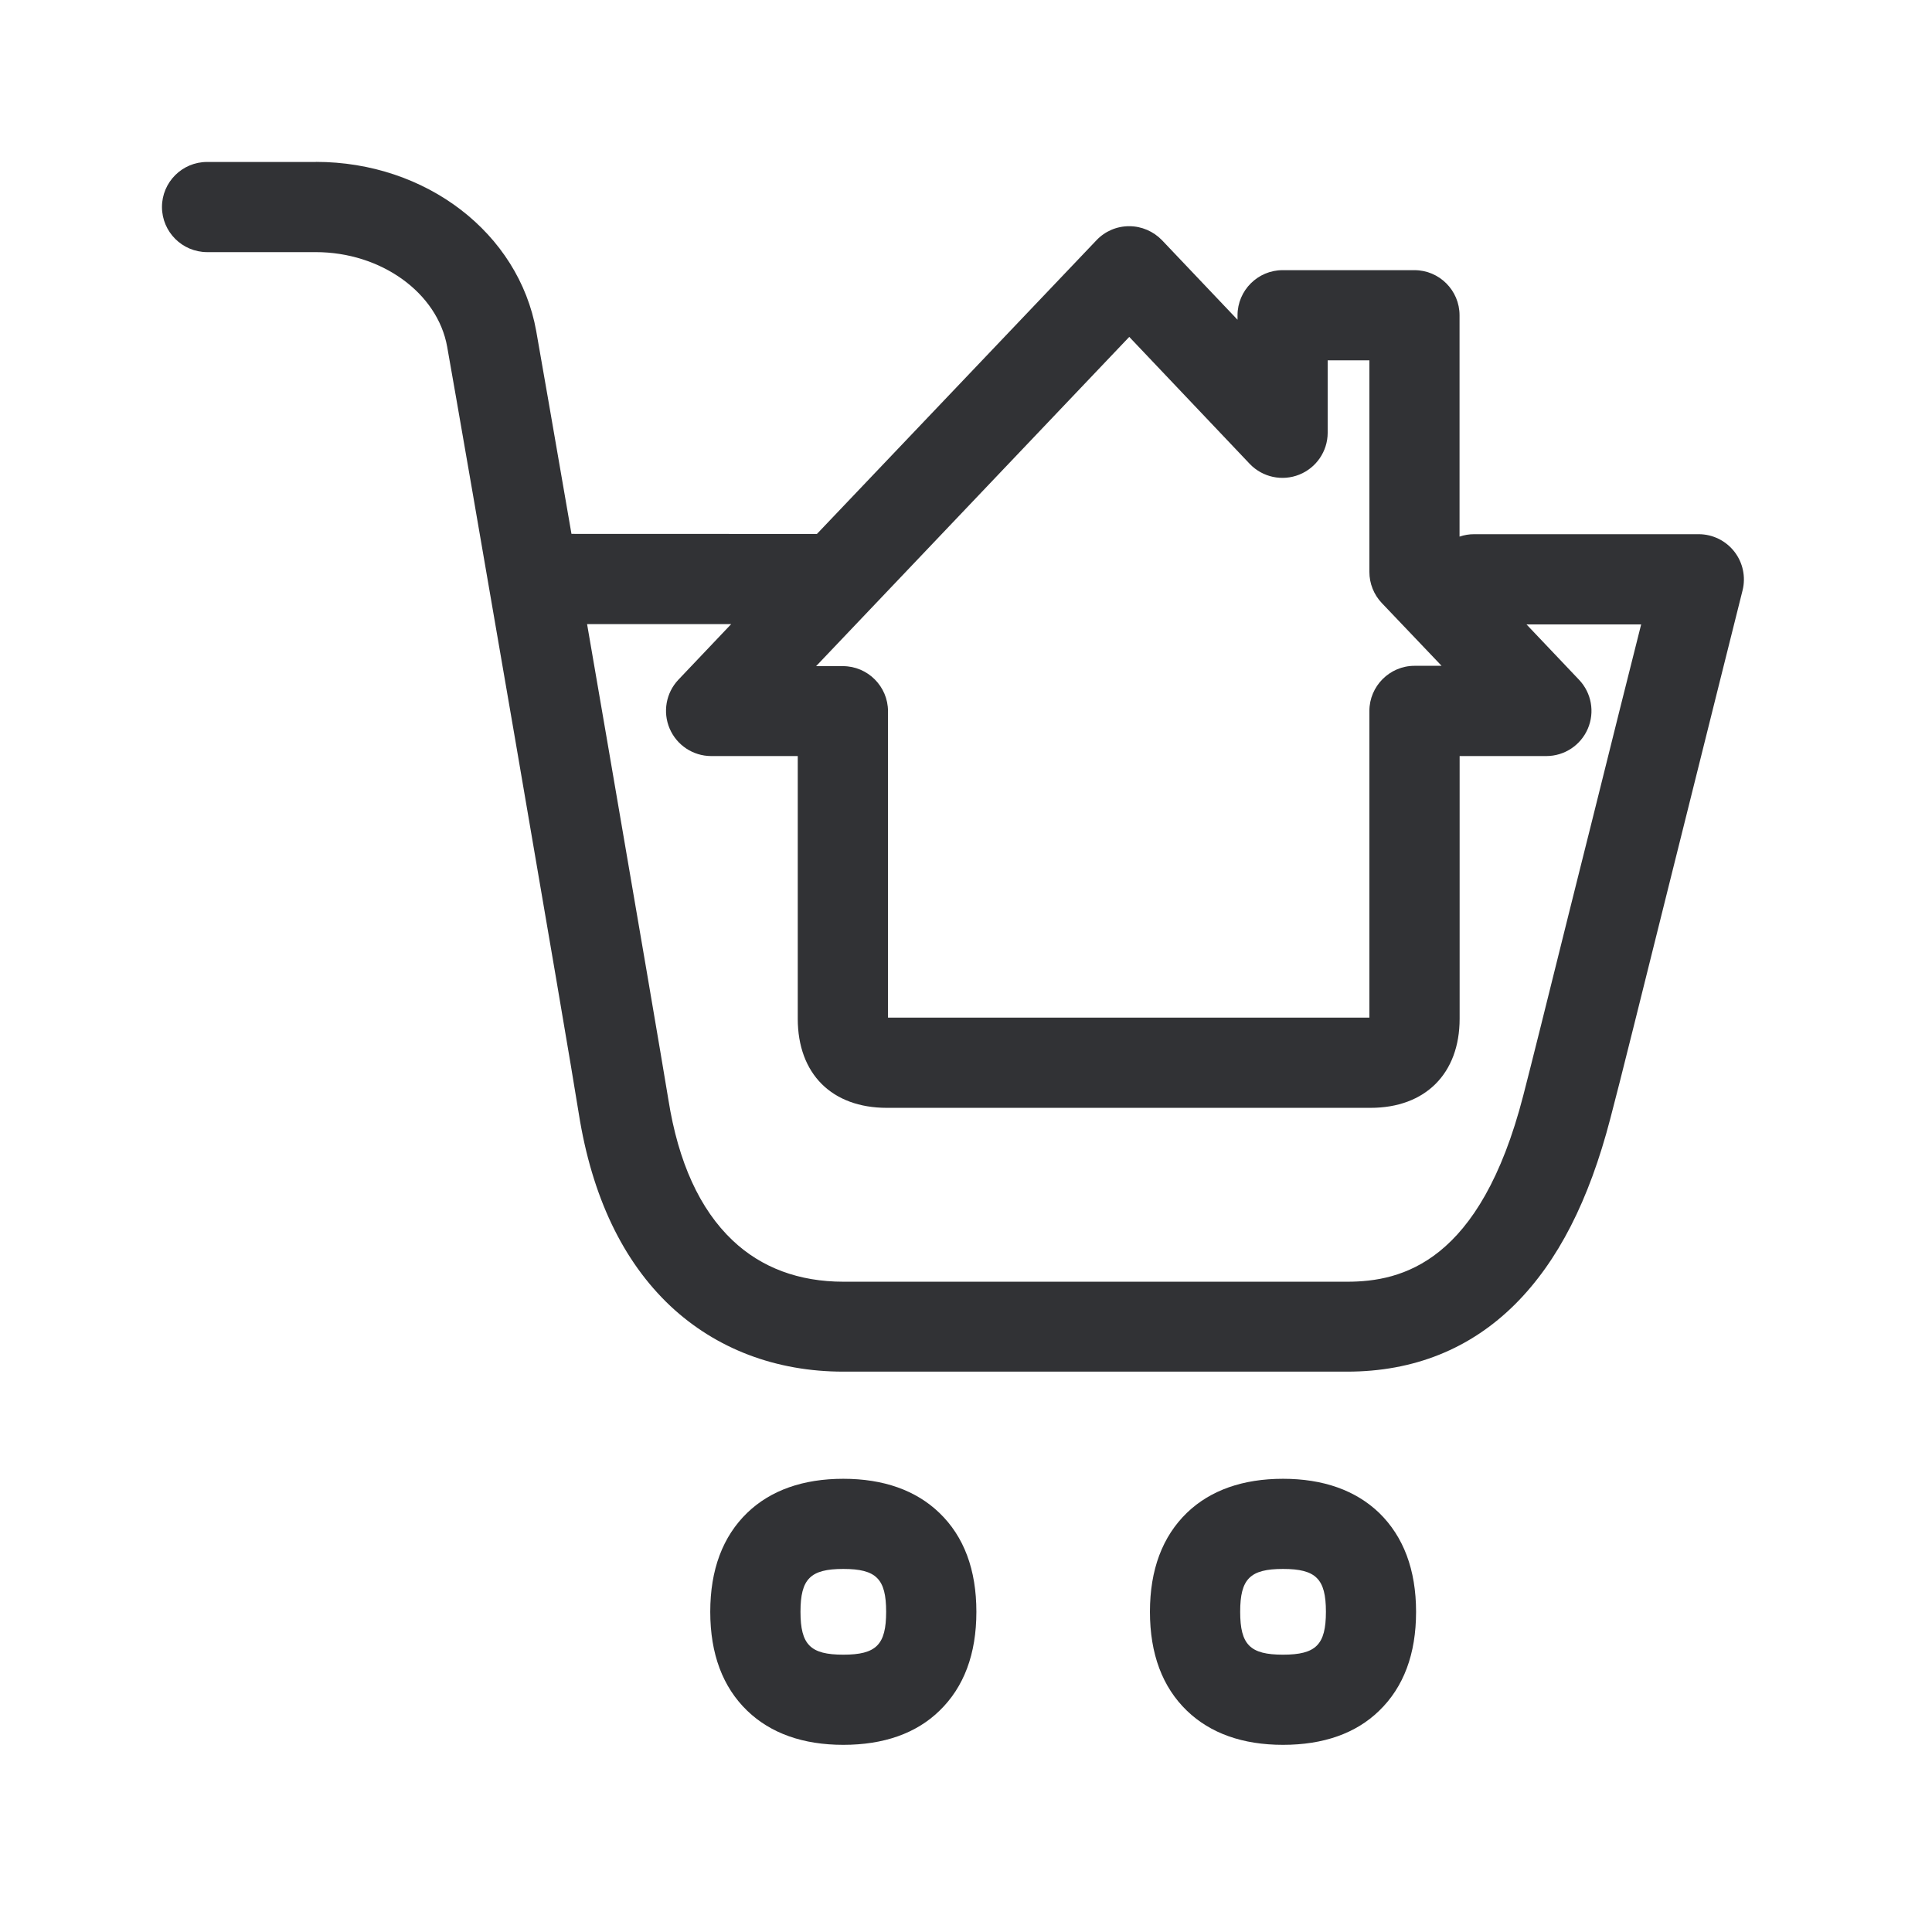
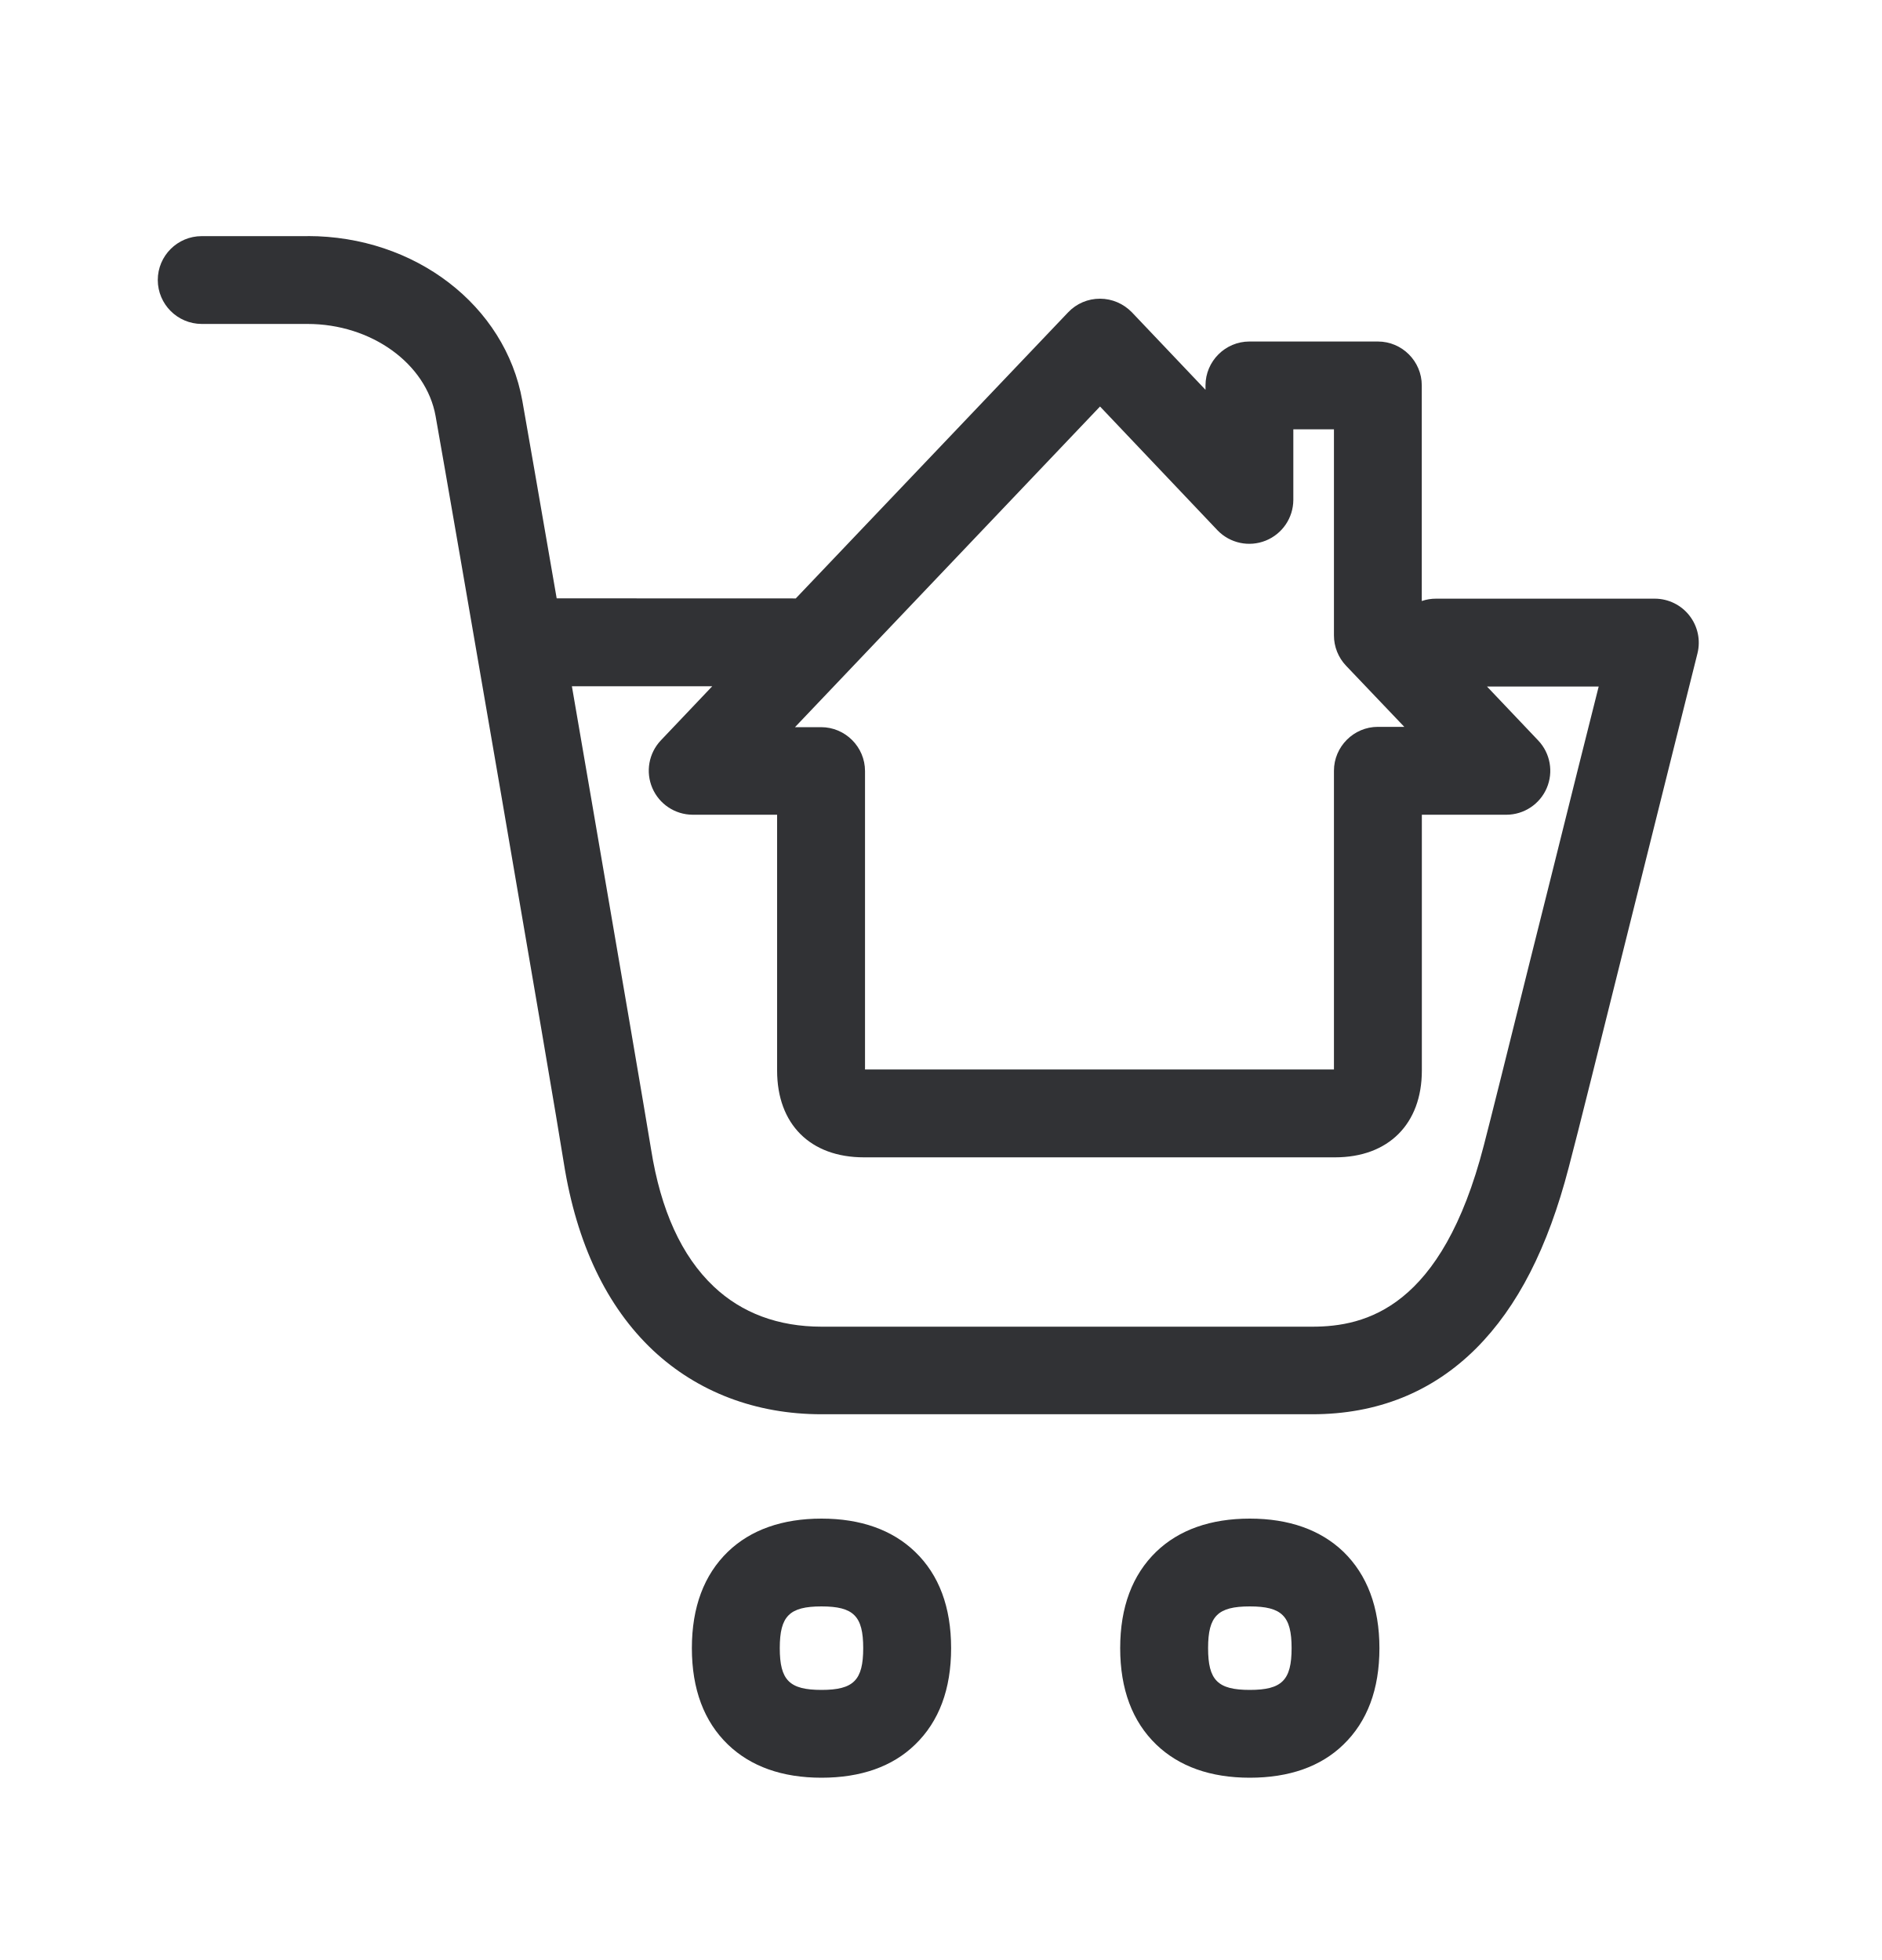
- <svg xmlns="http://www.w3.org/2000/svg" width="24" height="24" viewBox="0 0 24 24">
-   <path d="M10.476 18.37c.499 0 .902.143 1.193.423.306.294.46.706.46 1.23 0 .523-.154.935-.46 1.23-.288.28-.691.422-1.193.422-.501 0-.902-.143-1.193-.423-.305-.294-.46-.706-.46-1.23 0-.523.155-.935.46-1.23.291-.28.695-.422 1.193-.422zm5.462 0c.499 0 .902.143 1.194.423.302.294.459.706.459 1.23 0 .523-.154.935-.46 1.23-.288.28-.691.422-1.193.422-.501 0-.902-.143-1.193-.423-.305-.294-.46-.706-.46-1.23 0-.523.155-.935.46-1.23.291-.28.695-.422 1.193-.422zm-5.462 1.12c-.409 0-.532.123-.532.532 0 .41.123.533.532.533.41 0 .532-.124.532-.533 0-.409-.123-.532-.532-.532zm5.462 0c-.409 0-.532.123-.532.532 0 .41.123.533.532.533.41 0 .533-.124.533-.533 0-.409-.124-.532-.533-.532zM3.924 2.011c1.367 0 2.519.883 2.737 2.101.049.272.221 1.267.438 2.52l3.035.001h.014l3.474-3.65a.557.557 0 01.406-.173c.154 0 .3.064.406.173l.939.989v-.056c0-.308.252-.56.56-.56h1.638c.309 0 .56.252.56.56v2.75a.555.555 0 01.183-.03h2.79a.562.562 0 01.543.697c-.154.611-.445 1.782-.756 3.026l-.126.504c-.335 1.342-.652 2.624-.76 3.028-.266 1.025-.652 1.778-1.181 2.308-.558.557-1.261.84-2.09.84h-6.258c-.837 0-1.58-.283-2.148-.815-.591-.557-.975-1.361-1.138-2.39-.128-.82-1.45-8.492-1.635-9.526-.12-.672-.821-1.176-1.633-1.176h-1.35a.562.562 0 01-.56-.56c0-.309.251-.56.56-.56h1.352zm15.692 6.434a.561.561 0 01-.406.947h-1.078v3.263c0 .681-.426 1.107-1.107 1.107h-6.008c-.684 0-1.107-.423-1.107-1.107V9.392H8.832a.562.562 0 01-.406-.947l.657-.692h-1.79l.133.773.118.685c.353 2.052.69 4.027.759 4.45.123.776.389 1.361.798 1.748.358.339.823.513 1.378.513h6.255c.683 0 1.653-.239 2.188-2.311.085-.326.31-1.23.57-2.277l.123-.492.126-.503.063-.252c.216-.866.423-1.7.583-2.33h-1.424l.653.688zm-5.588-4.26l-3.89 4.09h.333c.308 0 .56.252.56.56v3.806h5.98v-3.81c0-.307.252-.56.56-.56h.337l-.743-.78a.561.561 0 01-.154-.387V4.476h-.518v.902a.562.562 0 01-.966.387l-1.499-1.58z" fill="#313235" fill-rule="nonzero" />
+ <svg xmlns="http://www.w3.org/2000/svg" width="24" height="25" viewBox="0 0 24 25">
+   <path d="M10.476 19.37c.499 0 .902.143 1.193.423.306.294.46.706.46 1.23 0 .523-.154.935-.46 1.23-.288.28-.691.422-1.193.422-.501 0-.902-.143-1.193-.423-.305-.294-.46-.706-.46-1.23 0-.523.155-.935.46-1.23.291-.28.695-.422 1.193-.422zm5.462 0c.499 0 .902.143 1.194.423.302.294.459.706.459 1.23 0 .523-.154.935-.46 1.23-.288.28-.691.422-1.193.422-.501 0-.902-.143-1.193-.423-.305-.294-.46-.706-.46-1.23 0-.523.155-.935.46-1.23.291-.28.695-.422 1.193-.422zm-5.462 1.12c-.409 0-.532.123-.532.532 0 .41.123.533.532.533.41 0 .532-.124.532-.533 0-.409-.123-.532-.532-.532zm5.462 0c-.409 0-.532.123-.532.532 0 .41.123.533.532.533.41 0 .533-.124.533-.533 0-.409-.124-.532-.533-.532zM3.924 3.011c1.367 0 2.519.883 2.737 2.101.049.272.221 1.267.438 2.52l3.035.001h.014l3.474-3.65a.557.557 0 01.406-.173c.154 0 .3.064.406.173l.939.989v-.056c0-.308.252-.56.56-.56h1.638c.309 0 .56.252.56.56v2.75a.555.555 0 01.183-.03h2.79a.562.562 0 01.543.697c-.154.611-.445 1.782-.756 3.026l-.126.504c-.335 1.342-.652 2.624-.76 3.028-.266 1.025-.652 1.778-1.181 2.308-.558.557-1.261.84-2.09.84h-6.258c-.837 0-1.58-.283-2.148-.815-.591-.557-.975-1.361-1.138-2.39-.128-.82-1.45-8.492-1.635-9.526-.12-.672-.821-1.176-1.633-1.176h-1.35a.562.562 0 01-.56-.56c0-.309.251-.56.56-.56h1.352zm15.692 6.434a.561.561 0 01-.406.947h-1.078v3.263c0 .681-.426 1.107-1.107 1.107h-6.008c-.684 0-1.107-.423-1.107-1.107v-3.263H8.832a.562.562 0 01-.406-.947l.657-.692h-1.79l.133.773.118.685c.353 2.052.69 4.027.759 4.45.123.776.389 1.361.798 1.748.358.339.823.513 1.378.513h6.255c.683 0 1.653-.239 2.188-2.311.085-.326.31-1.23.57-2.277l.123-.492.126-.503.063-.252c.216-.866.423-1.7.583-2.33h-1.424l.653.688zm-5.588-4.26l-3.89 4.09h.333c.308 0 .56.252.56.56v3.806h5.98v-3.81c0-.307.252-.56.56-.56h.337l-.743-.78a.561.561 0 01-.154-.387V5.476h-.518v.902a.562.562 0 01-.966.387l-1.499-1.58z" fill="#313235" fill-rule="nonzero" />
</svg>
